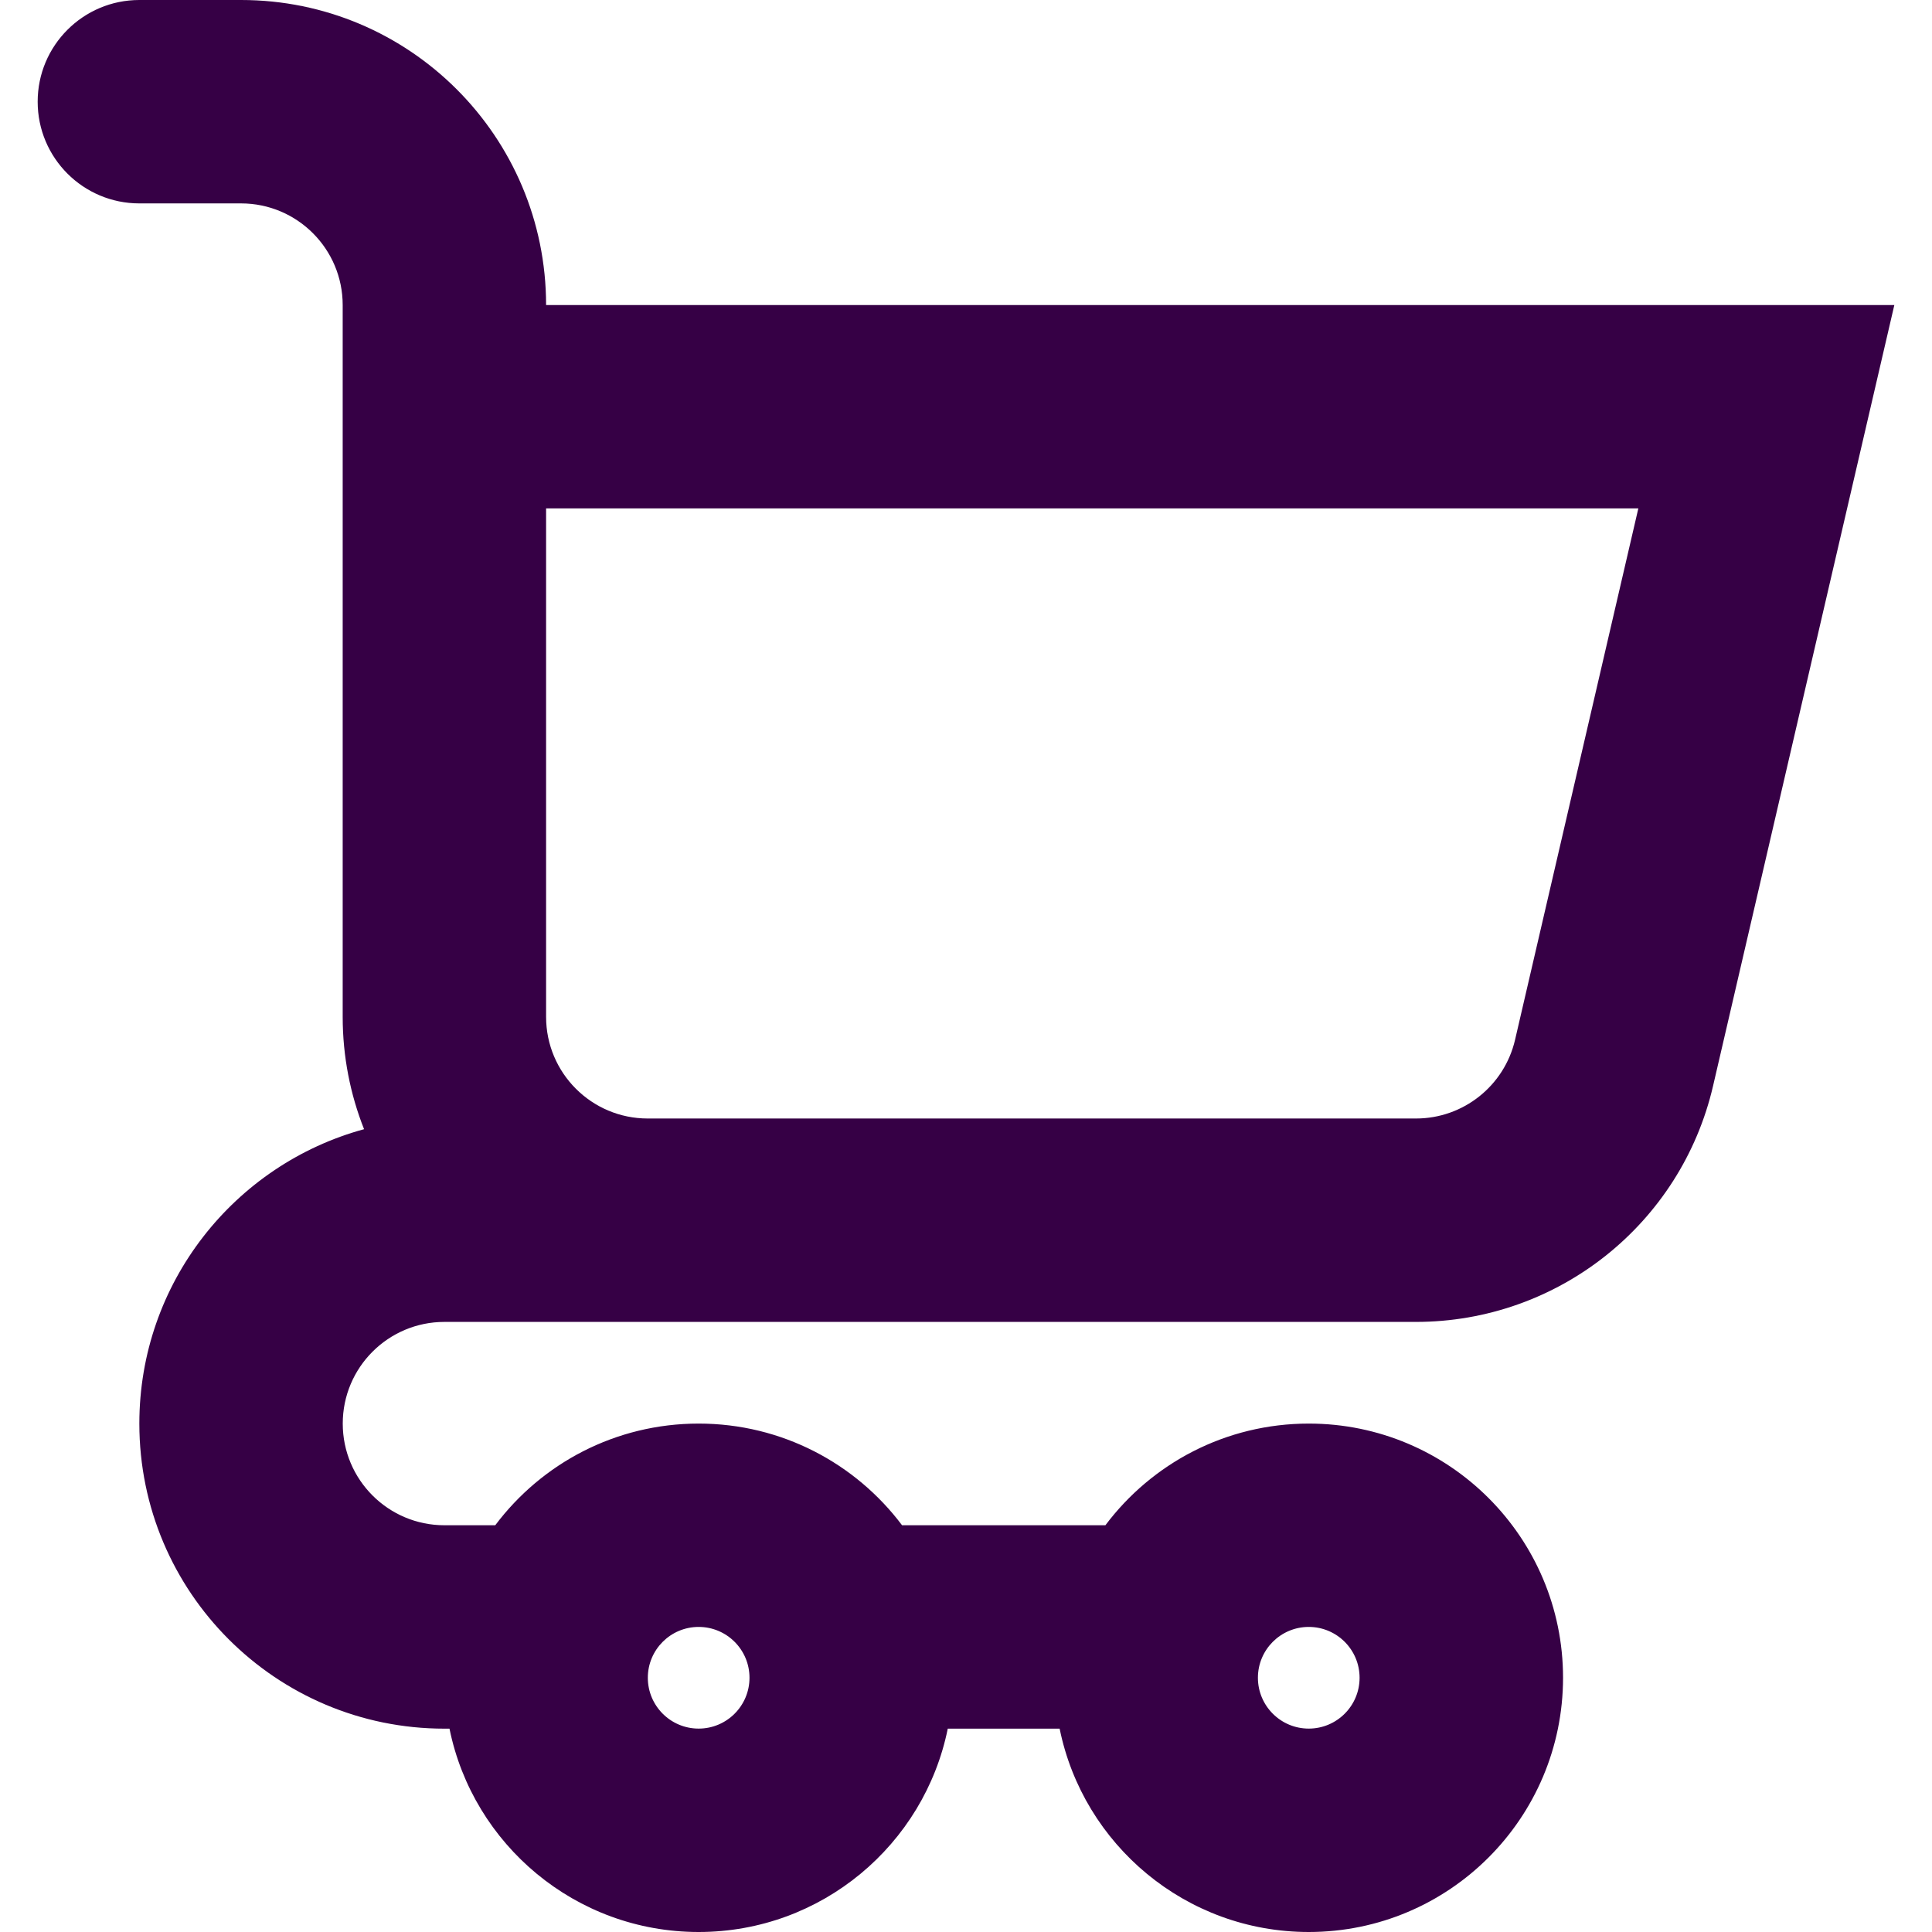
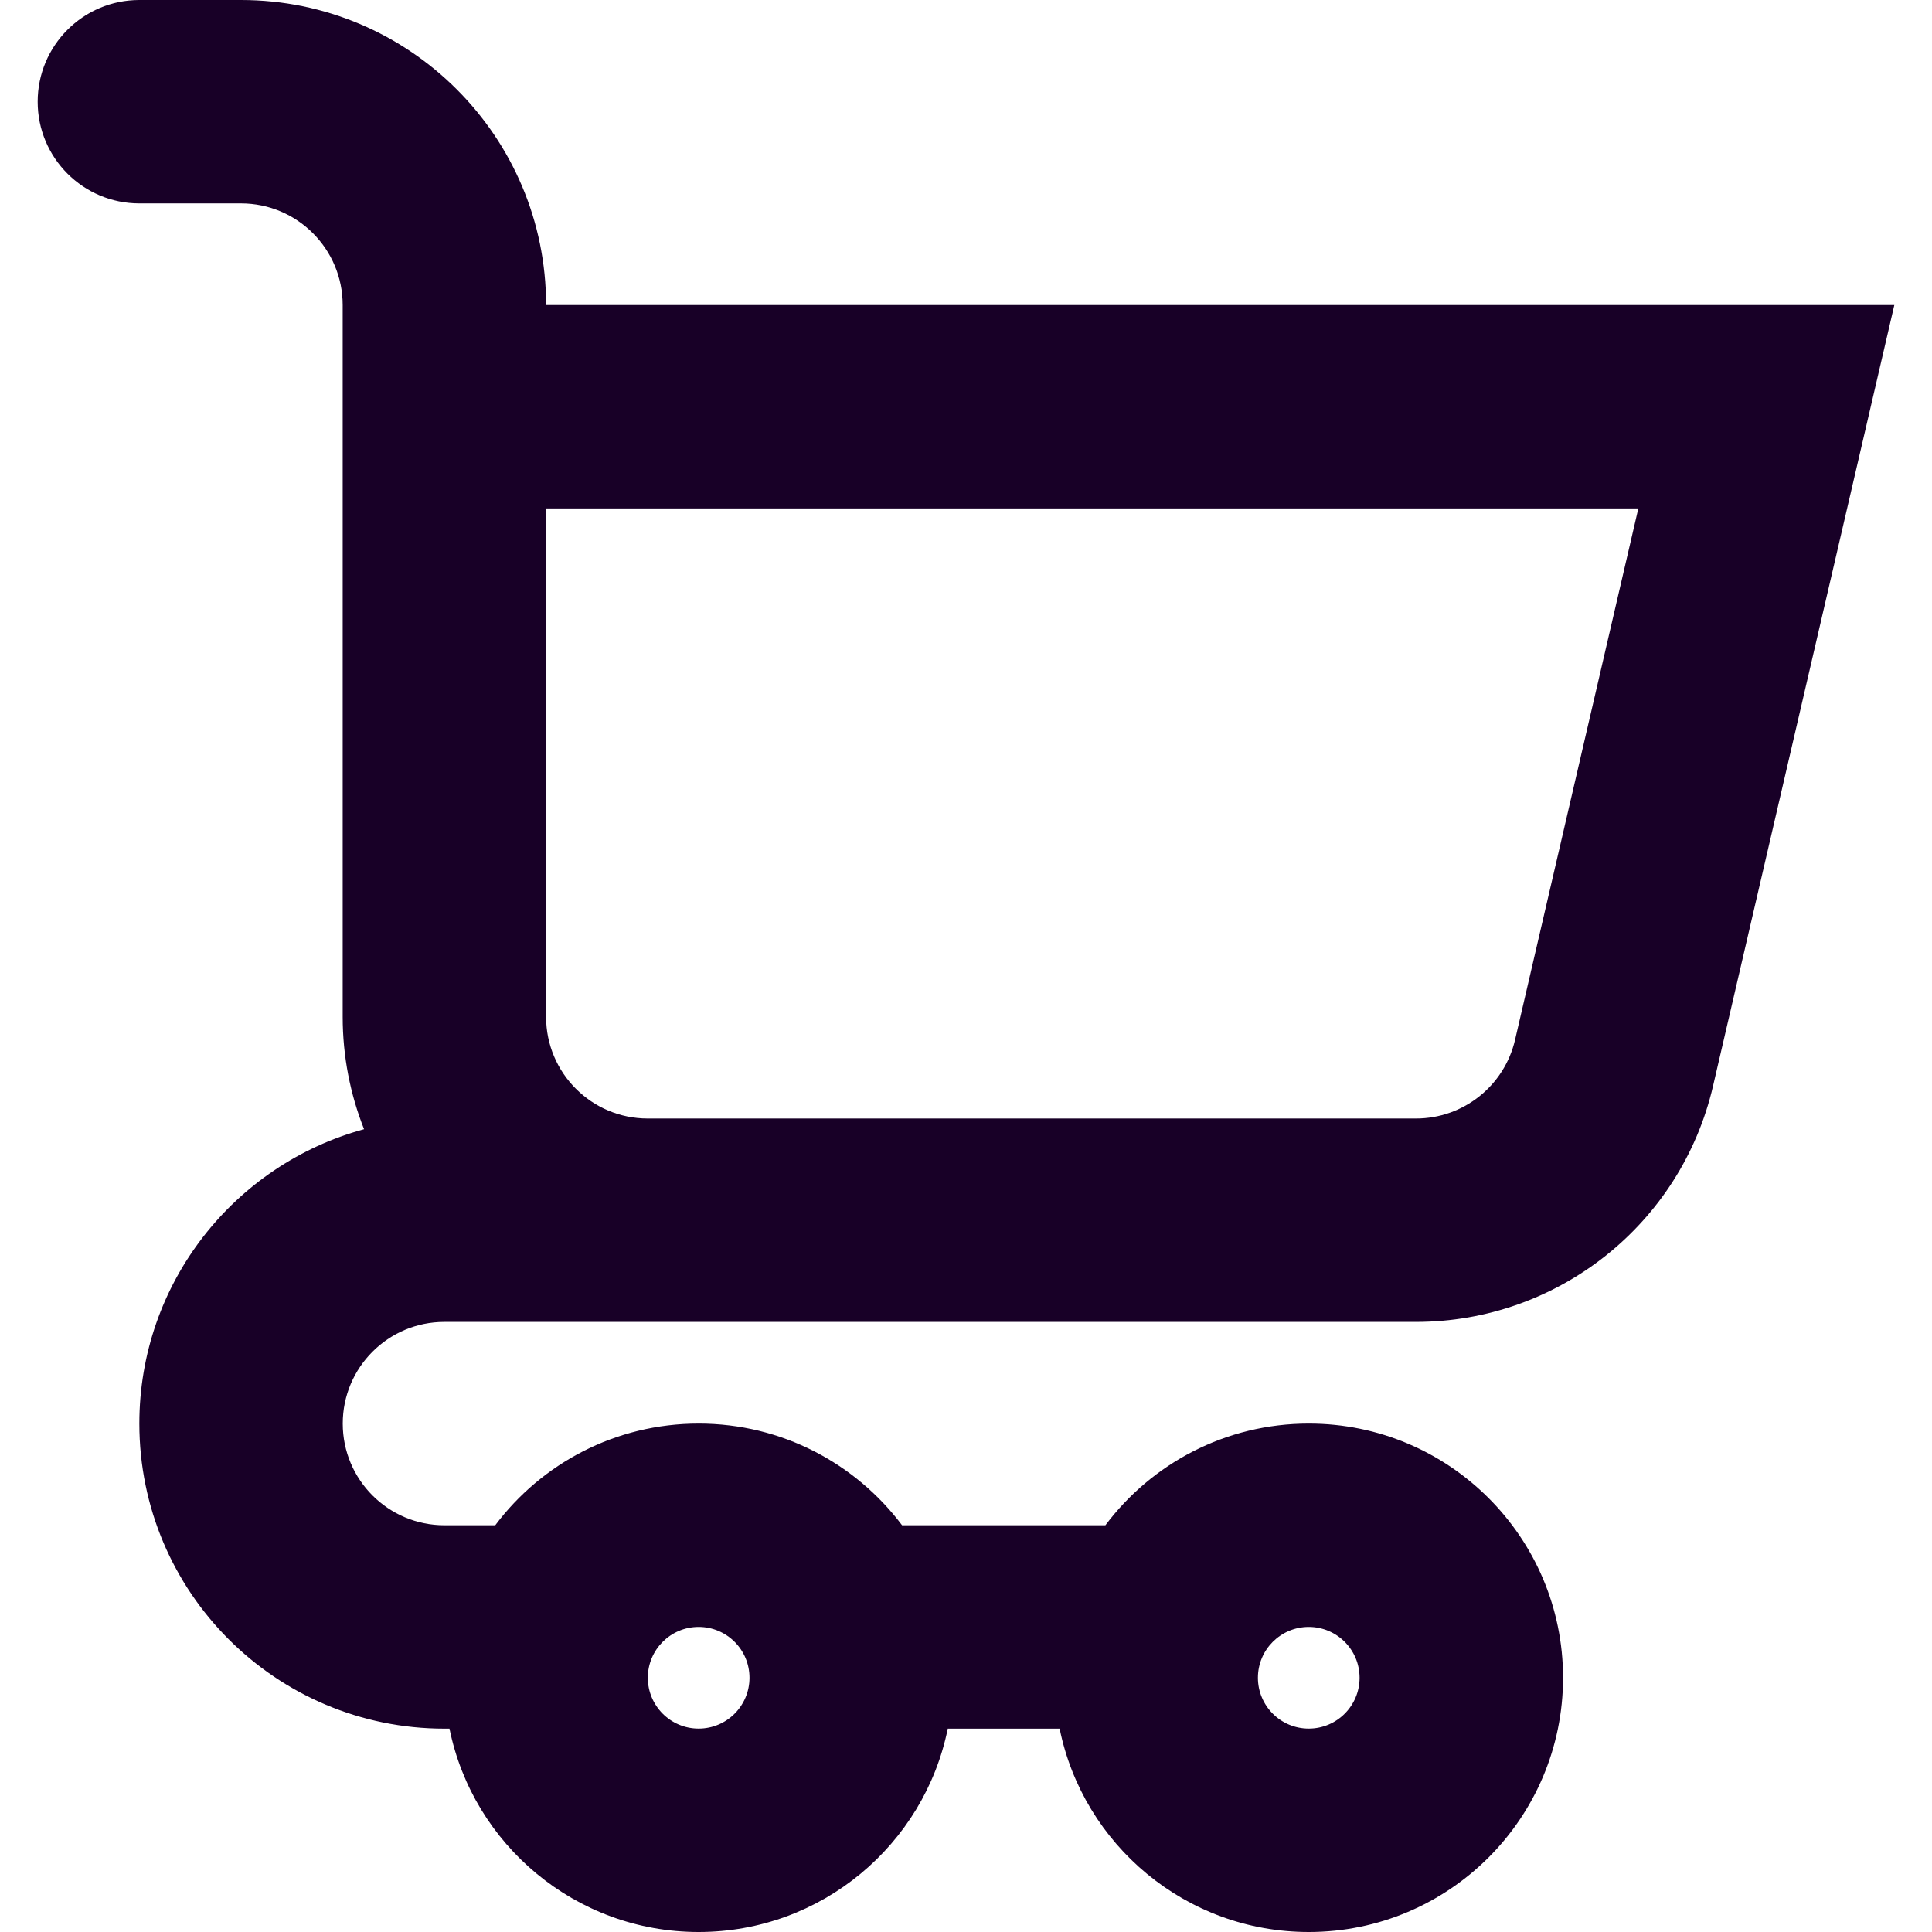
<svg xmlns="http://www.w3.org/2000/svg" fill="none" height="32" viewBox="0 0 32 32" width="32" version="1.1" id="svg4">
  <defs id="defs8" />
-   <path clip-rule="evenodd" d="M 0.624,1.684 C 0.624,0.754 1.378,0 2.308,0 H 3.993 C 6.783,0 9.045,2.262 9.045,5.053 H 31.376 L 28.374,17.985 c -0.531,2.289 -2.571,3.91 -4.922,3.91 H 7.361 c -0.93,0 -1.684,0.754 -1.684,1.684 0,0.93 0.754,1.684 1.684,1.684 h 0.842 c 0.768,-1.023 1.991,-1.684 3.369,-1.684 1.378,0 2.601,0.662 3.369,1.684 h 3.368 c 0.768,-1.023 1.991,-1.684 3.369,-1.684 2.325,0 4.211,1.885 4.211,4.211 C 25.887,30.115 24.002,32 21.677,32 19.64,32 17.941,30.553 17.551,28.632 H 15.698 C 15.308,30.553 13.609,32 11.572,32 9.535,32 7.835,30.553 7.445,28.632 H 7.361 c -2.79,0 -5.053,-2.262 -5.053,-5.053 0,-2.33 1.577,-4.292 3.722,-4.876 -0.228,-0.576 -0.354,-1.204 -0.354,-1.861 V 5.053 c 0,-0.93 -0.754,-1.684 -1.684,-1.684 H 2.308 c -0.93,0 -1.684,-0.754 -1.684,-1.684 z M 10.73,18.526 h 12.723 c 0.783,0 1.463,-0.54 1.641,-1.303 L 27.136,8.421 H 9.045 v 8.421 c 0,0.93 0.754,1.684 1.684,1.684 z m 0.842,8.421 c -0.465,0 -0.842,0.377 -0.842,0.842 0,0.465 0.377,0.842 0.842,0.842 0.465,0 0.842,-0.377 0.842,-0.842 0,-0.465 -0.377,-0.842 -0.842,-0.842 z m 10.105,0 c -0.465,0 -0.842,0.377 -0.842,0.842 0,0.465 0.377,0.842 0.842,0.842 0.465,0 0.842,-0.377 0.842,-0.842 0,-0.465 -0.377,-0.842 -0.842,-0.842 z" fill="#360045" fill-rule="evenodd" id="path2" style="stroke-width:1.684" />
+   <path clip-rule="evenodd" d="M 0.624,1.684 C 0.624,0.754 1.378,0 2.308,0 H 3.993 C 6.783,0 9.045,2.262 9.045,5.053 H 31.376 L 28.374,17.985 c -0.531,2.289 -2.571,3.91 -4.922,3.91 H 7.361 c -0.93,0 -1.684,0.754 -1.684,1.684 0,0.93 0.754,1.684 1.684,1.684 h 0.842 c 0.768,-1.023 1.991,-1.684 3.369,-1.684 1.378,0 2.601,0.662 3.369,1.684 h 3.368 c 0.768,-1.023 1.991,-1.684 3.369,-1.684 2.325,0 4.211,1.885 4.211,4.211 C 25.887,30.115 24.002,32 21.677,32 19.64,32 17.941,30.553 17.551,28.632 H 15.698 C 15.308,30.553 13.609,32 11.572,32 9.535,32 7.835,30.553 7.445,28.632 H 7.361 c -2.79,0 -5.053,-2.262 -5.053,-5.053 0,-2.33 1.577,-4.292 3.722,-4.876 -0.228,-0.576 -0.354,-1.204 -0.354,-1.861 V 5.053 c 0,-0.93 -0.754,-1.684 -1.684,-1.684 H 2.308 c -0.93,0 -1.684,-0.754 -1.684,-1.684 z M 10.73,18.526 h 12.723 c 0.783,0 1.463,-0.54 1.641,-1.303 L 27.136,8.421 H 9.045 v 8.421 c 0,0.93 0.754,1.684 1.684,1.684 z m 0.842,8.421 c -0.465,0 -0.842,0.377 -0.842,0.842 0,0.465 0.377,0.842 0.842,0.842 0.465,0 0.842,-0.377 0.842,-0.842 0,-0.465 -0.377,-0.842 -0.842,-0.842 z m 10.105,0 c -0.465,0 -0.842,0.377 -0.842,0.842 0,0.465 0.377,0.842 0.842,0.842 0.465,0 0.842,-0.377 0.842,-0.842 0,-0.465 -0.377,-0.842 -0.842,-0.842 z" fill="#180027" fill-rule="evenodd" id="path2" style="stroke-width:1.684" />
</svg>
